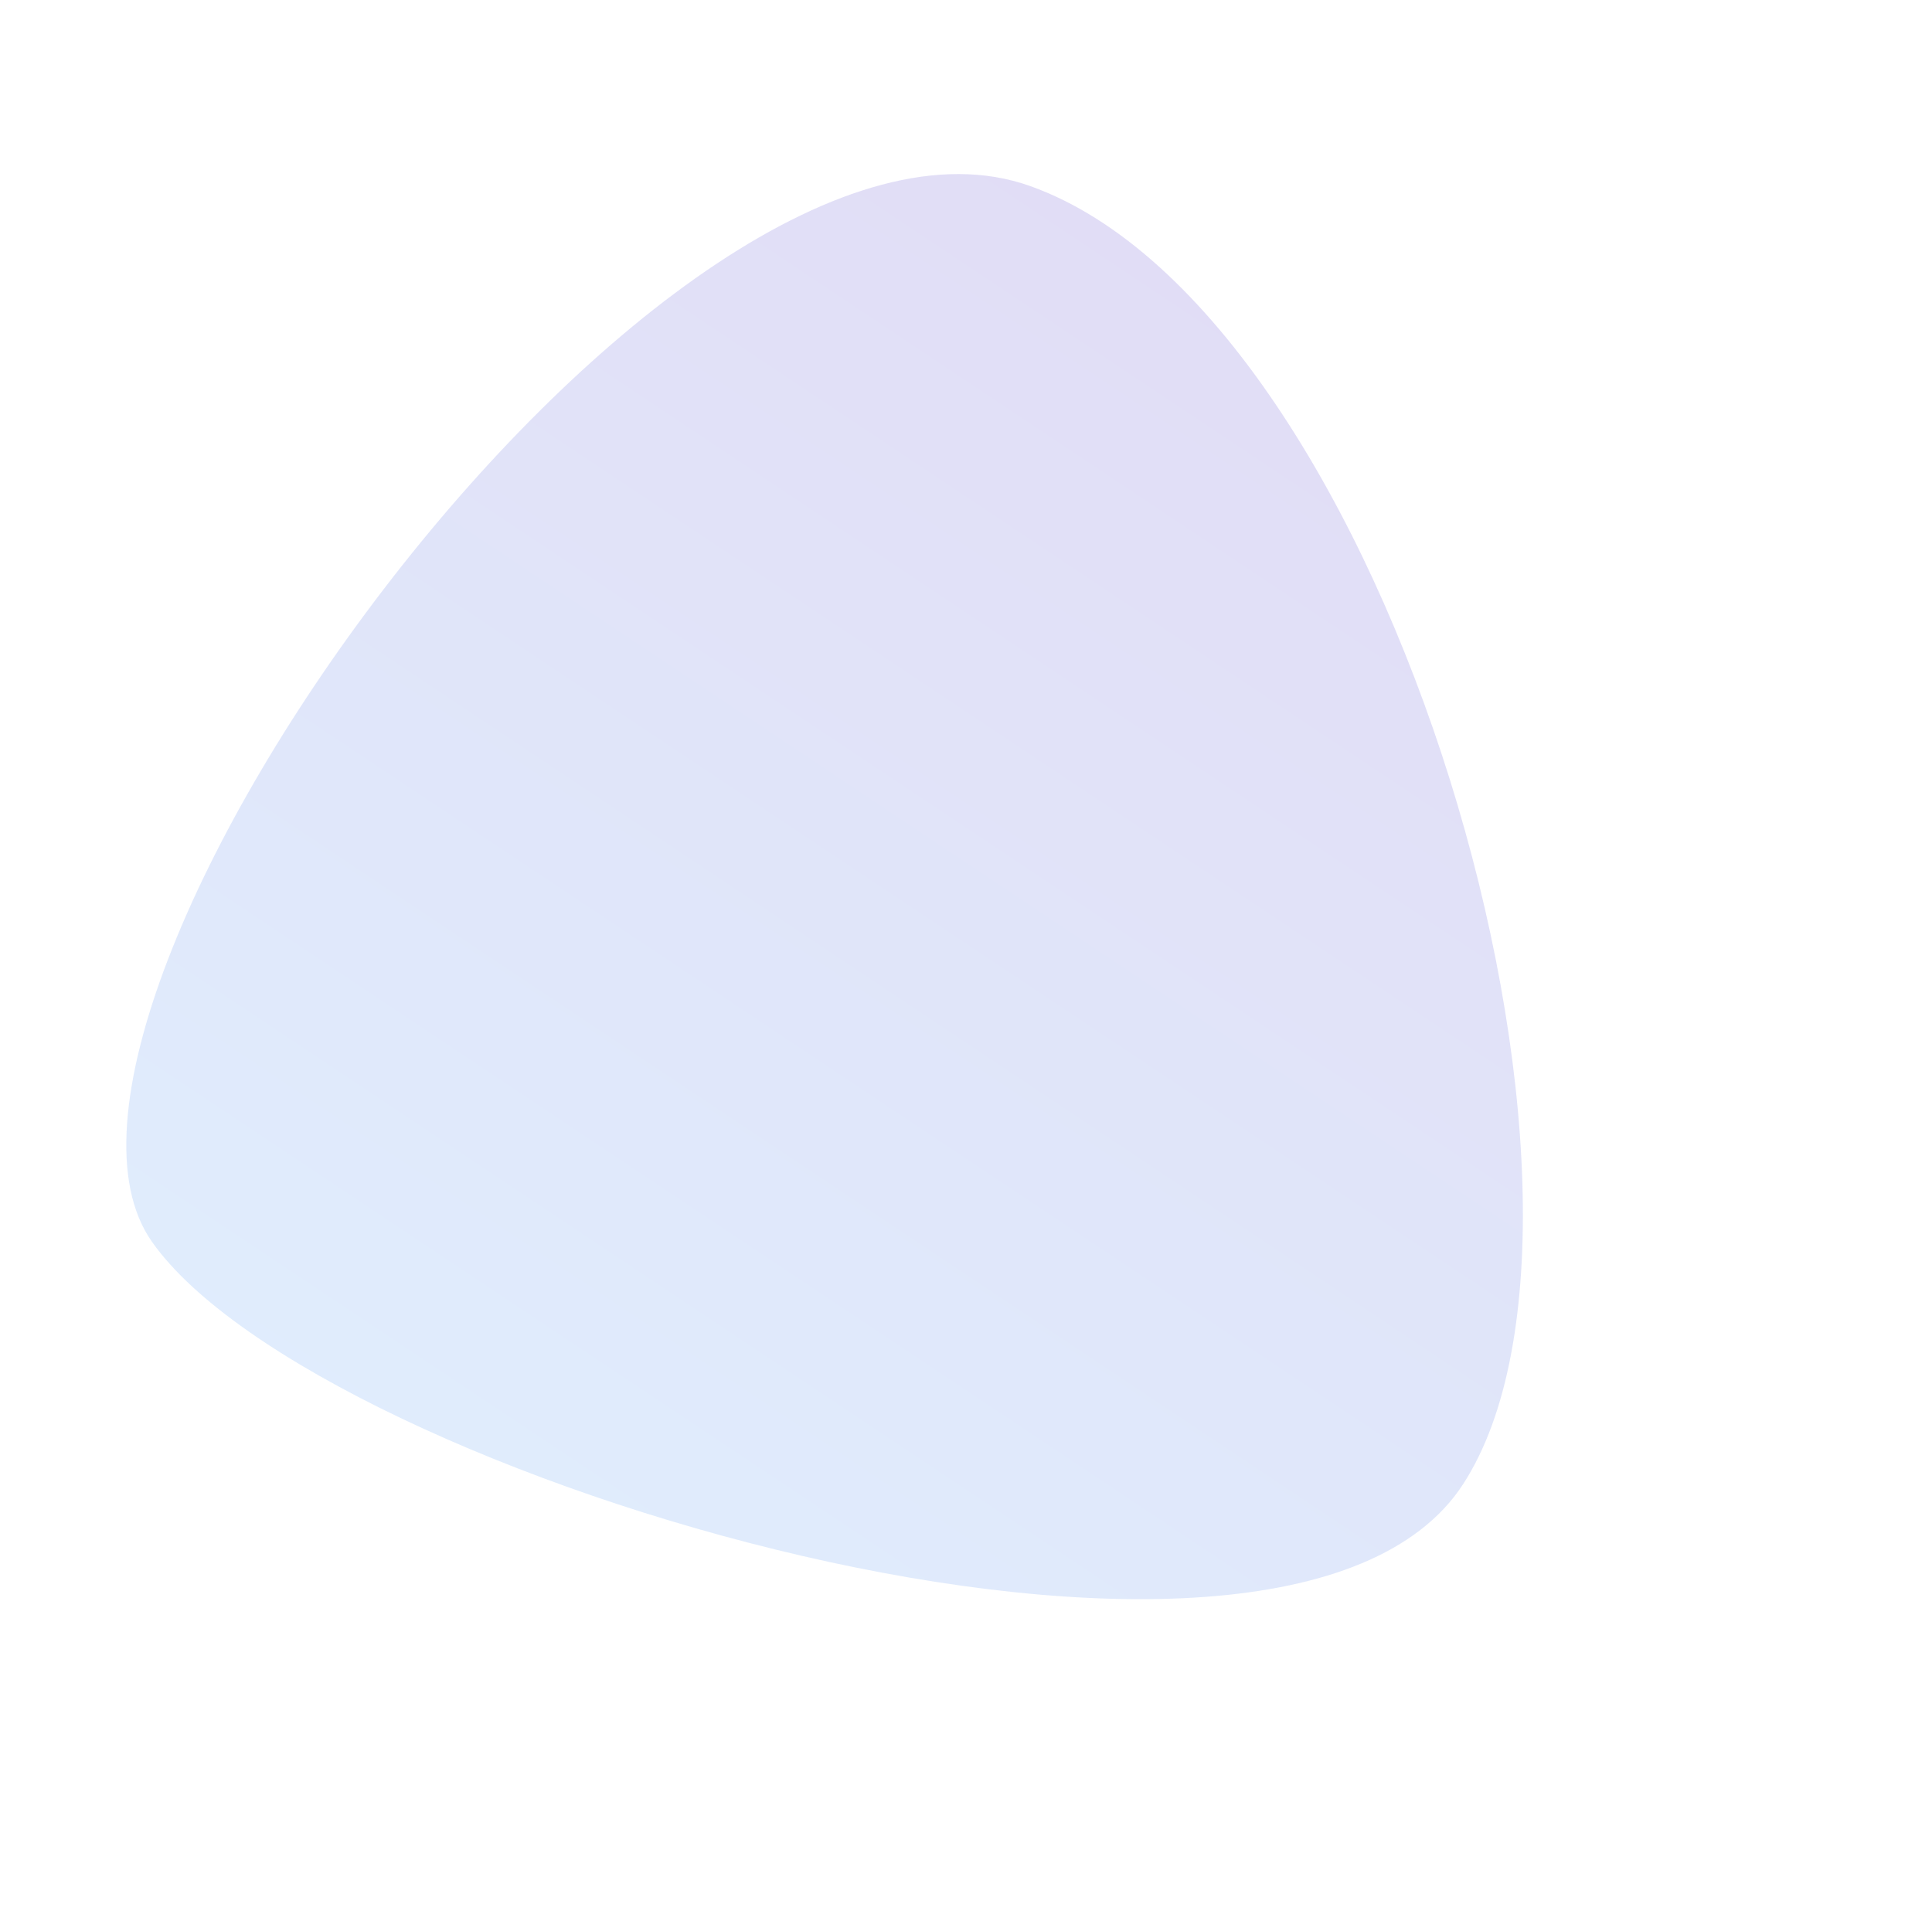
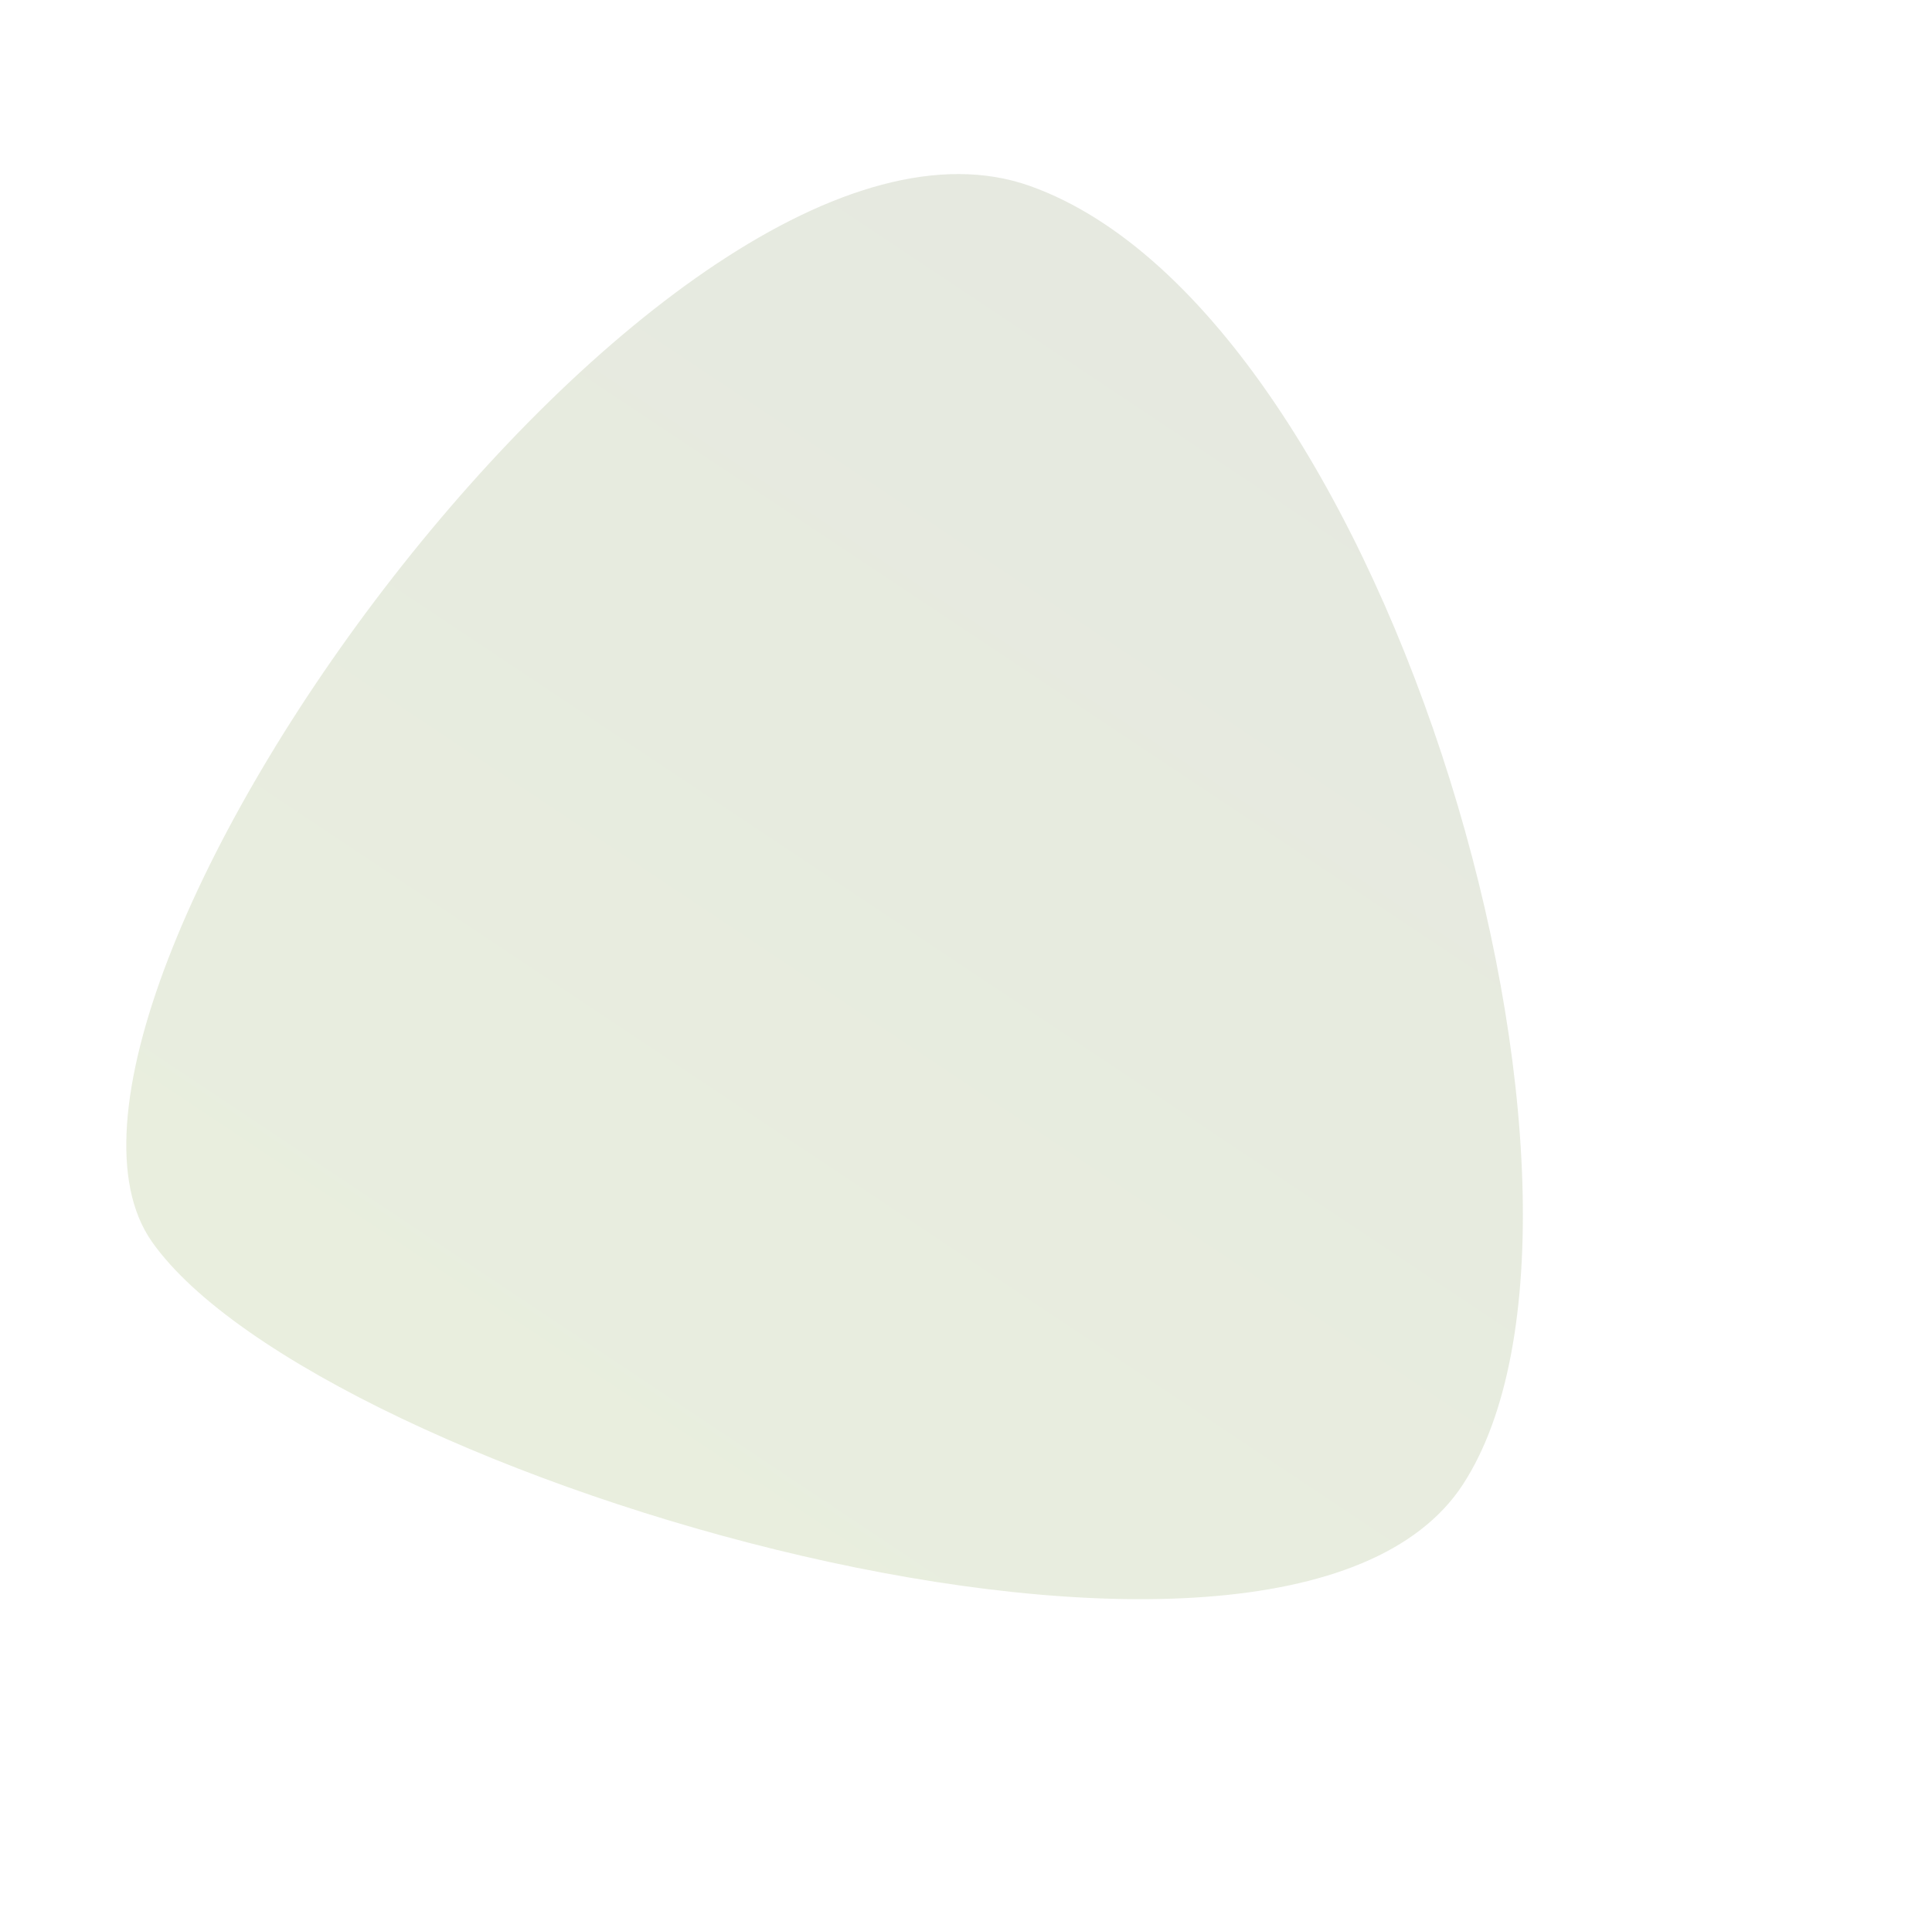
<svg xmlns="http://www.w3.org/2000/svg" width="119.036" height="118.983" viewBox="0 0 119.036 118.983">
  <defs>
    <linearGradient id="linear-gradient" x1="0.5" x2="0.5" y2="1" gradientUnits="objectBoundingBox">
-       <stop offset="0" stop-color="#361cc1" />
-       <stop offset="1" stop-color="#2e82ef" />
+       <stop offset="0" stop-color="#556B2F" />
+       <stop offset="1" stop-color="#6B8E23" />
    </linearGradient>
  </defs>
  <path id="Path_192" data-name="Path 192" d="M20.207.537c22.975-5.465,65.915,32.12,65.915,52.53s-59.3,38.087-75.84,31.462S-2.768,6,20.207.537Z" transform="matrix(0.839, 0.545, -0.545, 0.839, 46.808, 0)" opacity="0.15" fill="url(#linear-gradient)" />
</svg>
